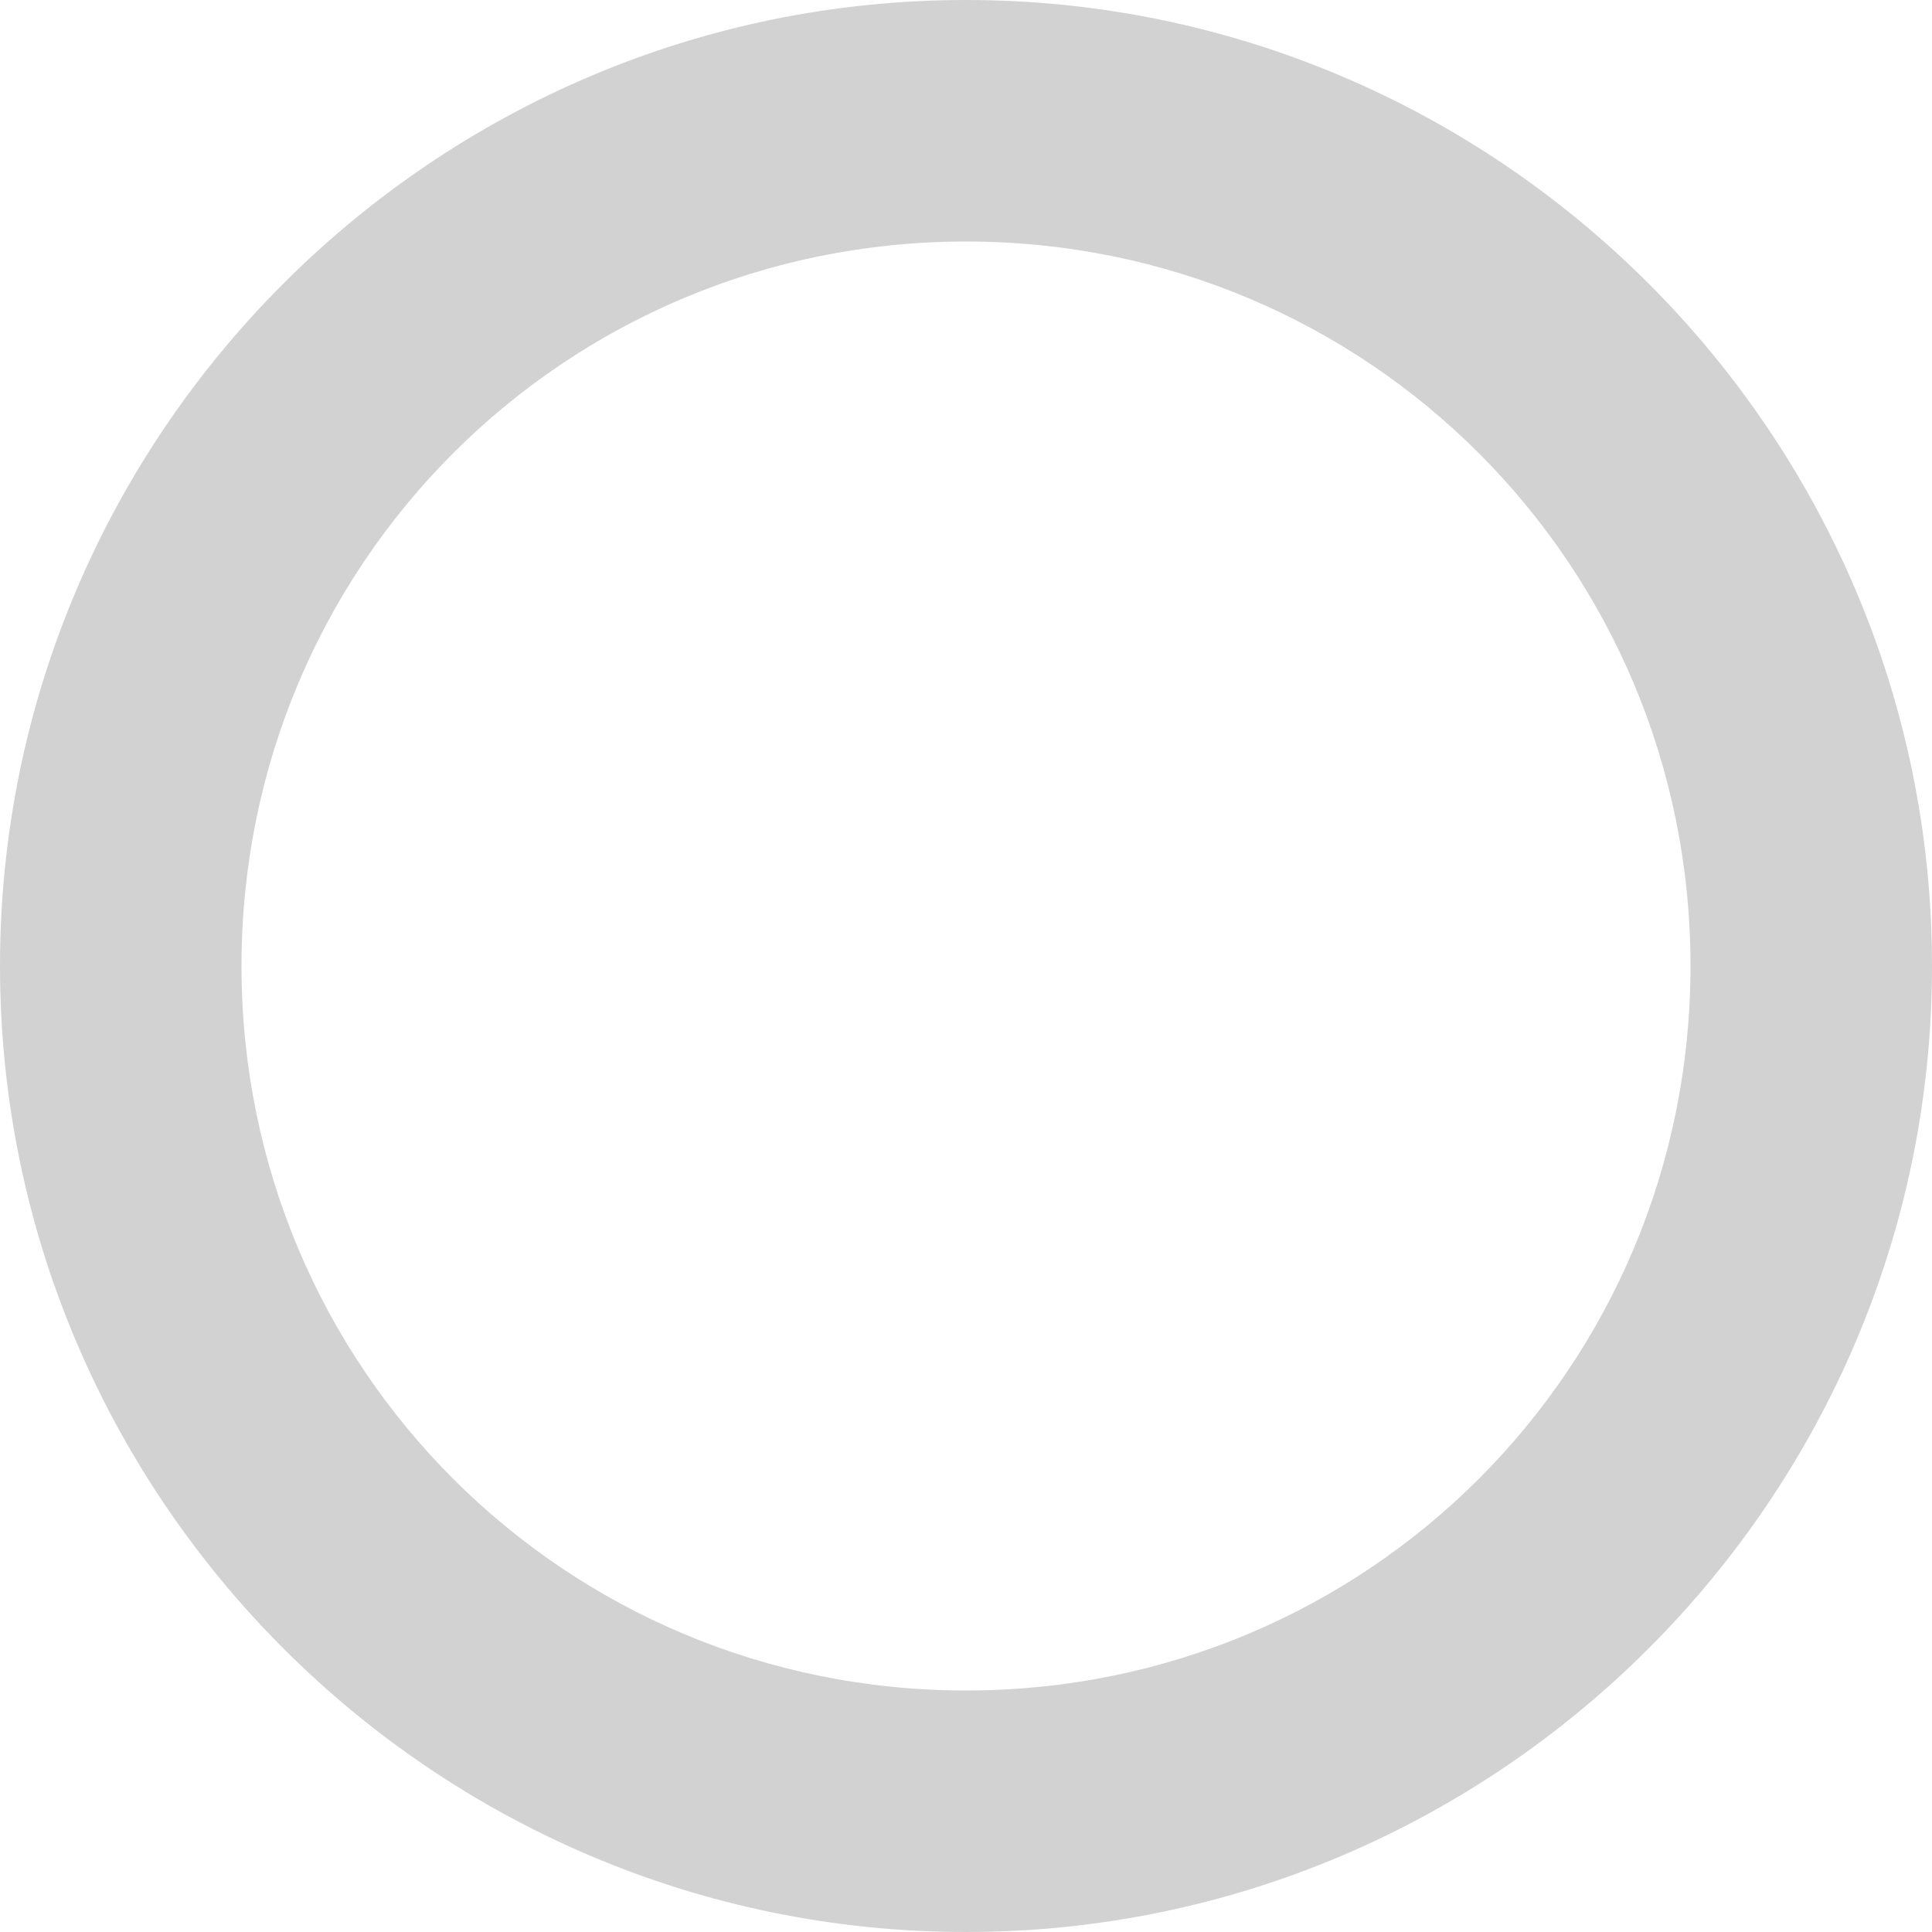
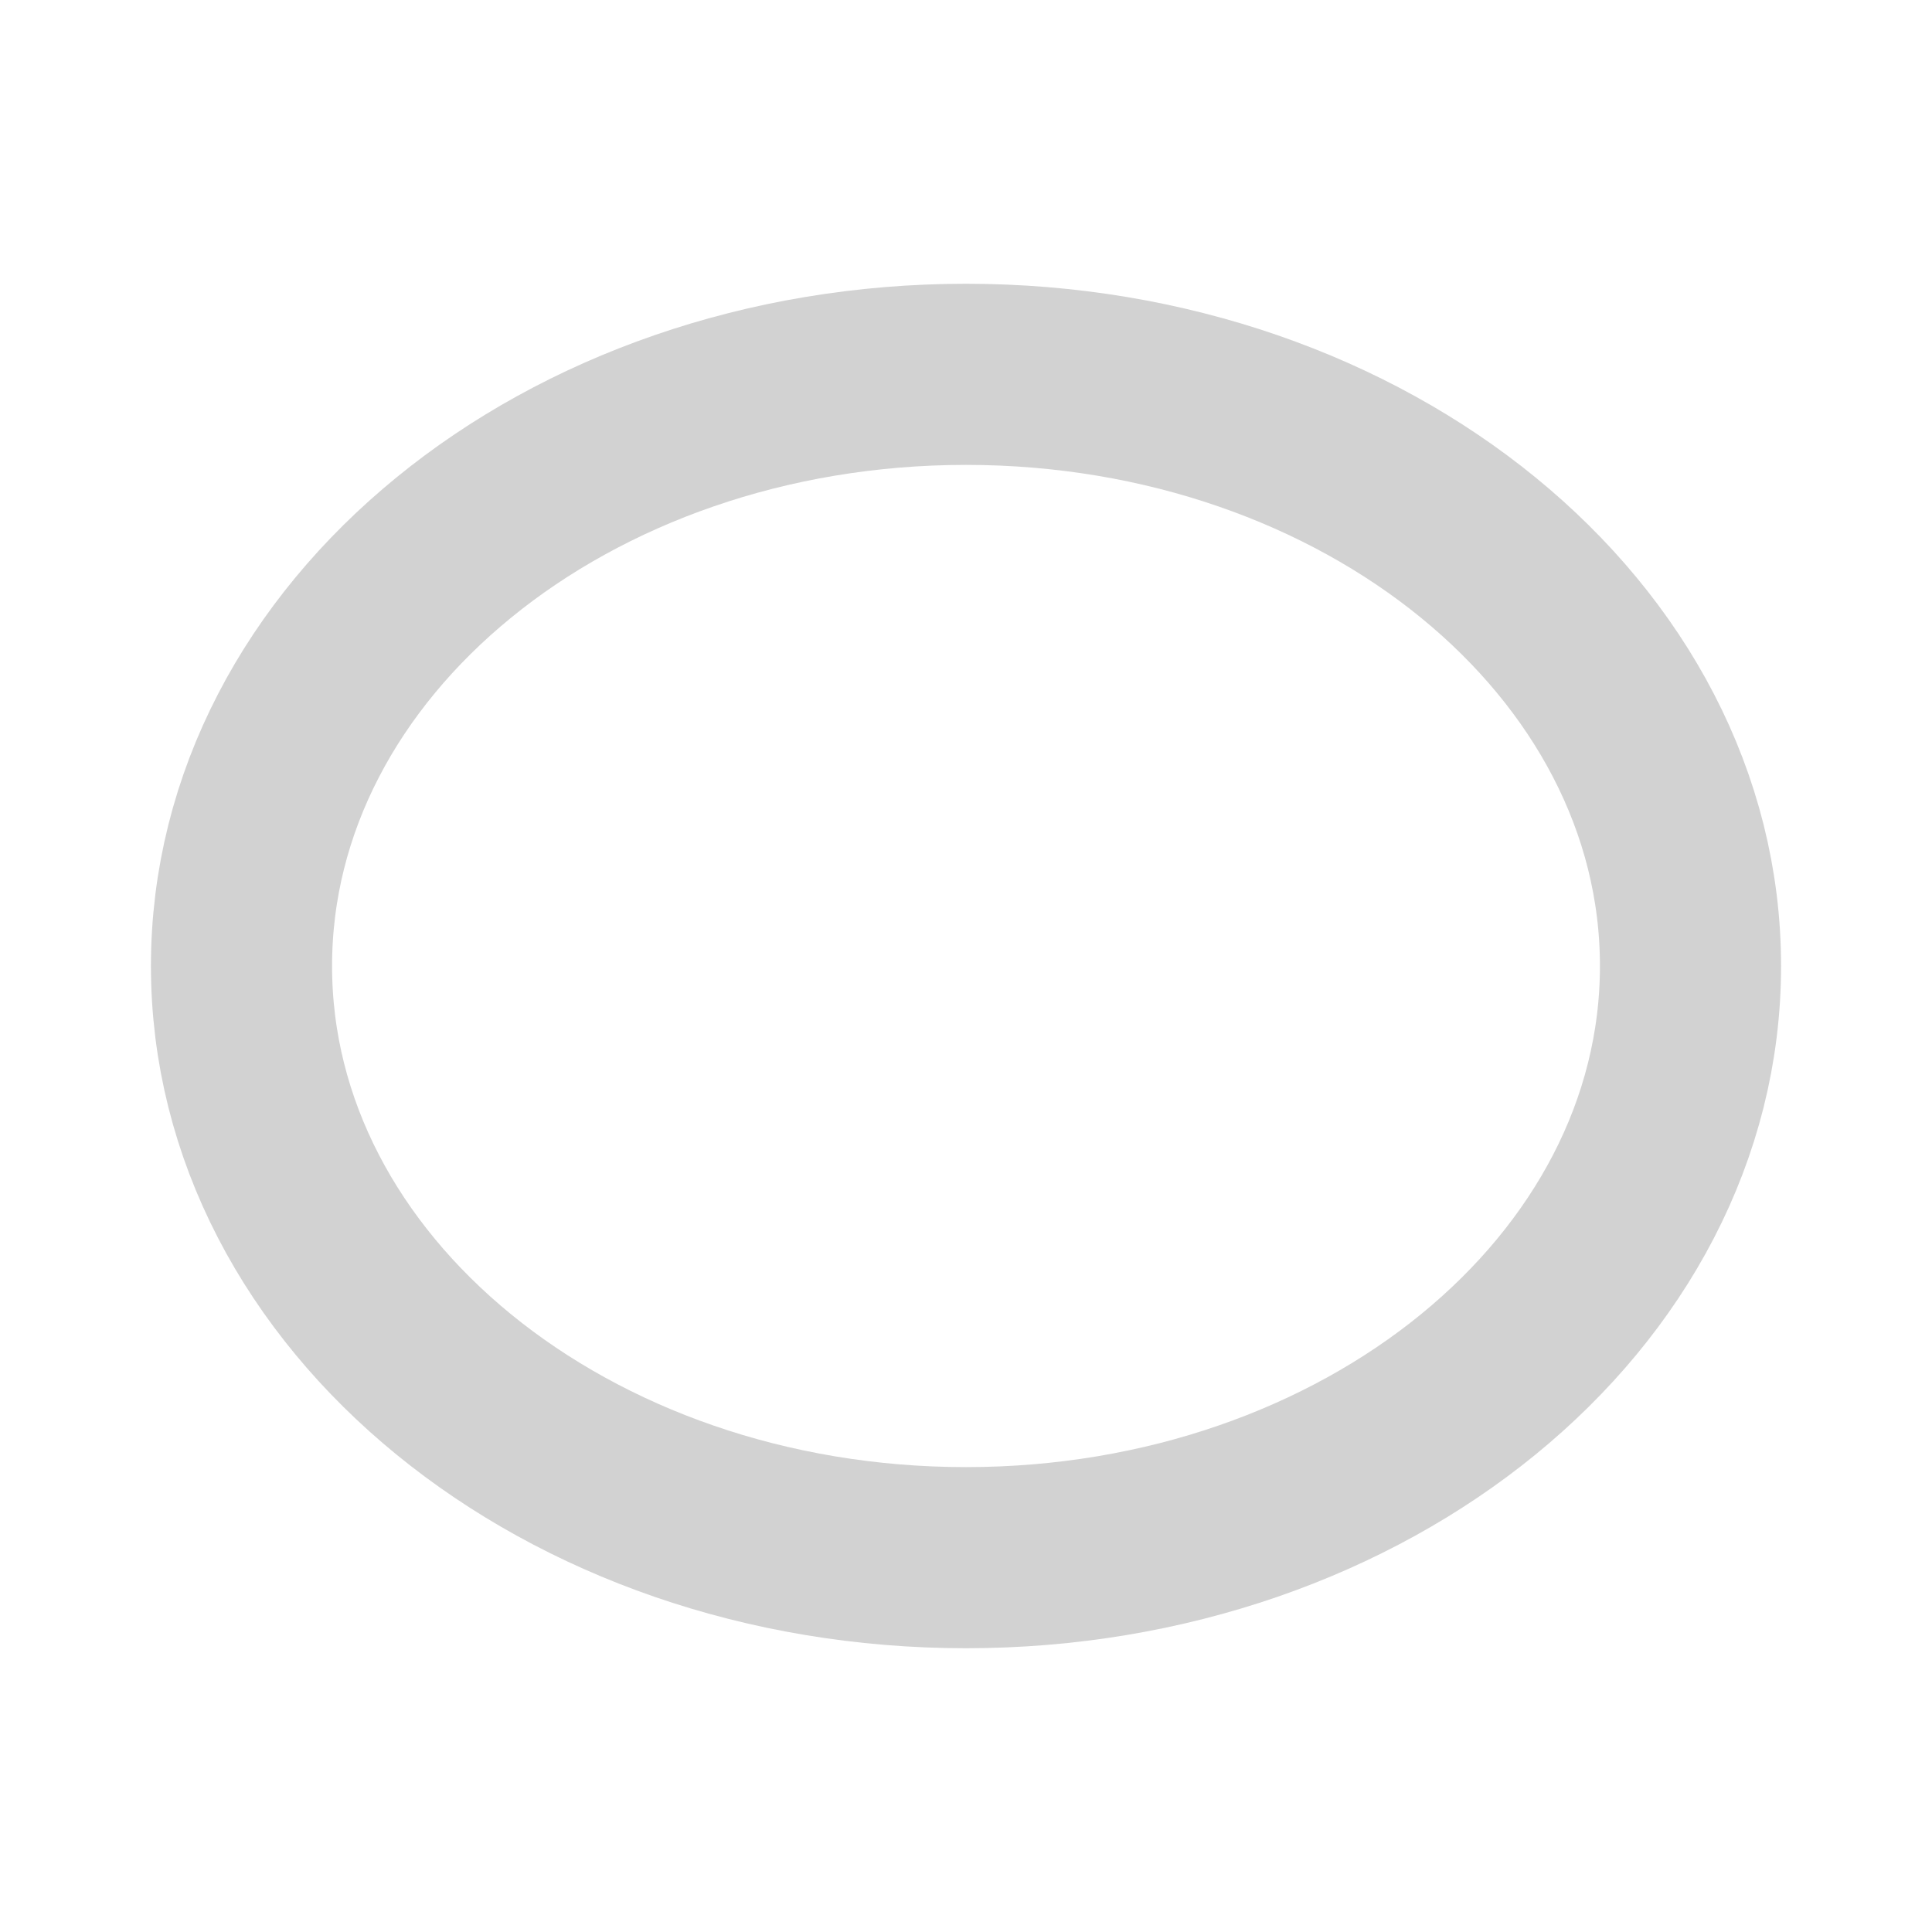
- <svg xmlns="http://www.w3.org/2000/svg" width="16" height="16" viewBox="0 0 16 16" id="svg2" version="1.1">
-   <g transform="scale(.5)" id="layer3" style="display:inline">
-     <path id="path4149" d="M16 0C7.187 0 0 7.187 0 16c0 8.813 7.187 16 16 16 8.813 0 16-7.187 16-16 0-8.813-7.187-16-16-16zm0 4c6.651 0 12 5.349 12 12s-5.349 12-12 12S4 22.651 4 16 9.349 4 16 4z" style="color:#000;font-style:normal;font-variant:normal;font-weight:400;font-stretch:normal;font-size:medium;line-height:normal;font-family:sans-serif;font-variant-ligatures:normal;font-variant-position:normal;font-variant-caps:normal;font-variant-numeric:normal;font-variant-alternates:normal;font-feature-settings:normal;text-indent:0;text-align:start;text-decoration:none;text-decoration-line:none;text-decoration-style:solid;text-decoration-color:#000;letter-spacing:normal;word-spacing:normal;text-transform:none;writing-mode:lr-tb;direction:ltr;text-orientation:mixed;dominant-baseline:auto;baseline-shift:baseline;text-anchor:start;white-space:normal;shape-padding:0;clip-rule:nonzero;display:inline;overflow:visible;visibility:visible;opacity:1;isolation:auto;mix-blend-mode:normal;color-interpolation:sRGB;color-interpolation-filters:linearRGB;solid-color:#000;solid-opacity:1;vector-effect:none;fill:#d2d2d2;fill-opacity:1;fill-rule:nonzero;stroke:none;stroke-width:4;stroke-linecap:butt;stroke-linejoin:round;stroke-miterlimit:4;stroke-dasharray:none;stroke-dashoffset:1;stroke-opacity:1;color-rendering:auto;image-rendering:auto;shape-rendering:auto;text-rendering:auto;enable-background:accumulate" />
+ <svg xmlns="http://www.w3.org/2000/svg" width="16" height="16" viewBox="0 0 16 16">
+   <g stroke="#d2d2d2" stroke-width="1.5" stroke-linecap="round" stroke-linejoin="round" fill="none">
+     <ellipse cx="8" cy="8" rx="6" ry="4.9" />
  </g>
</svg>
